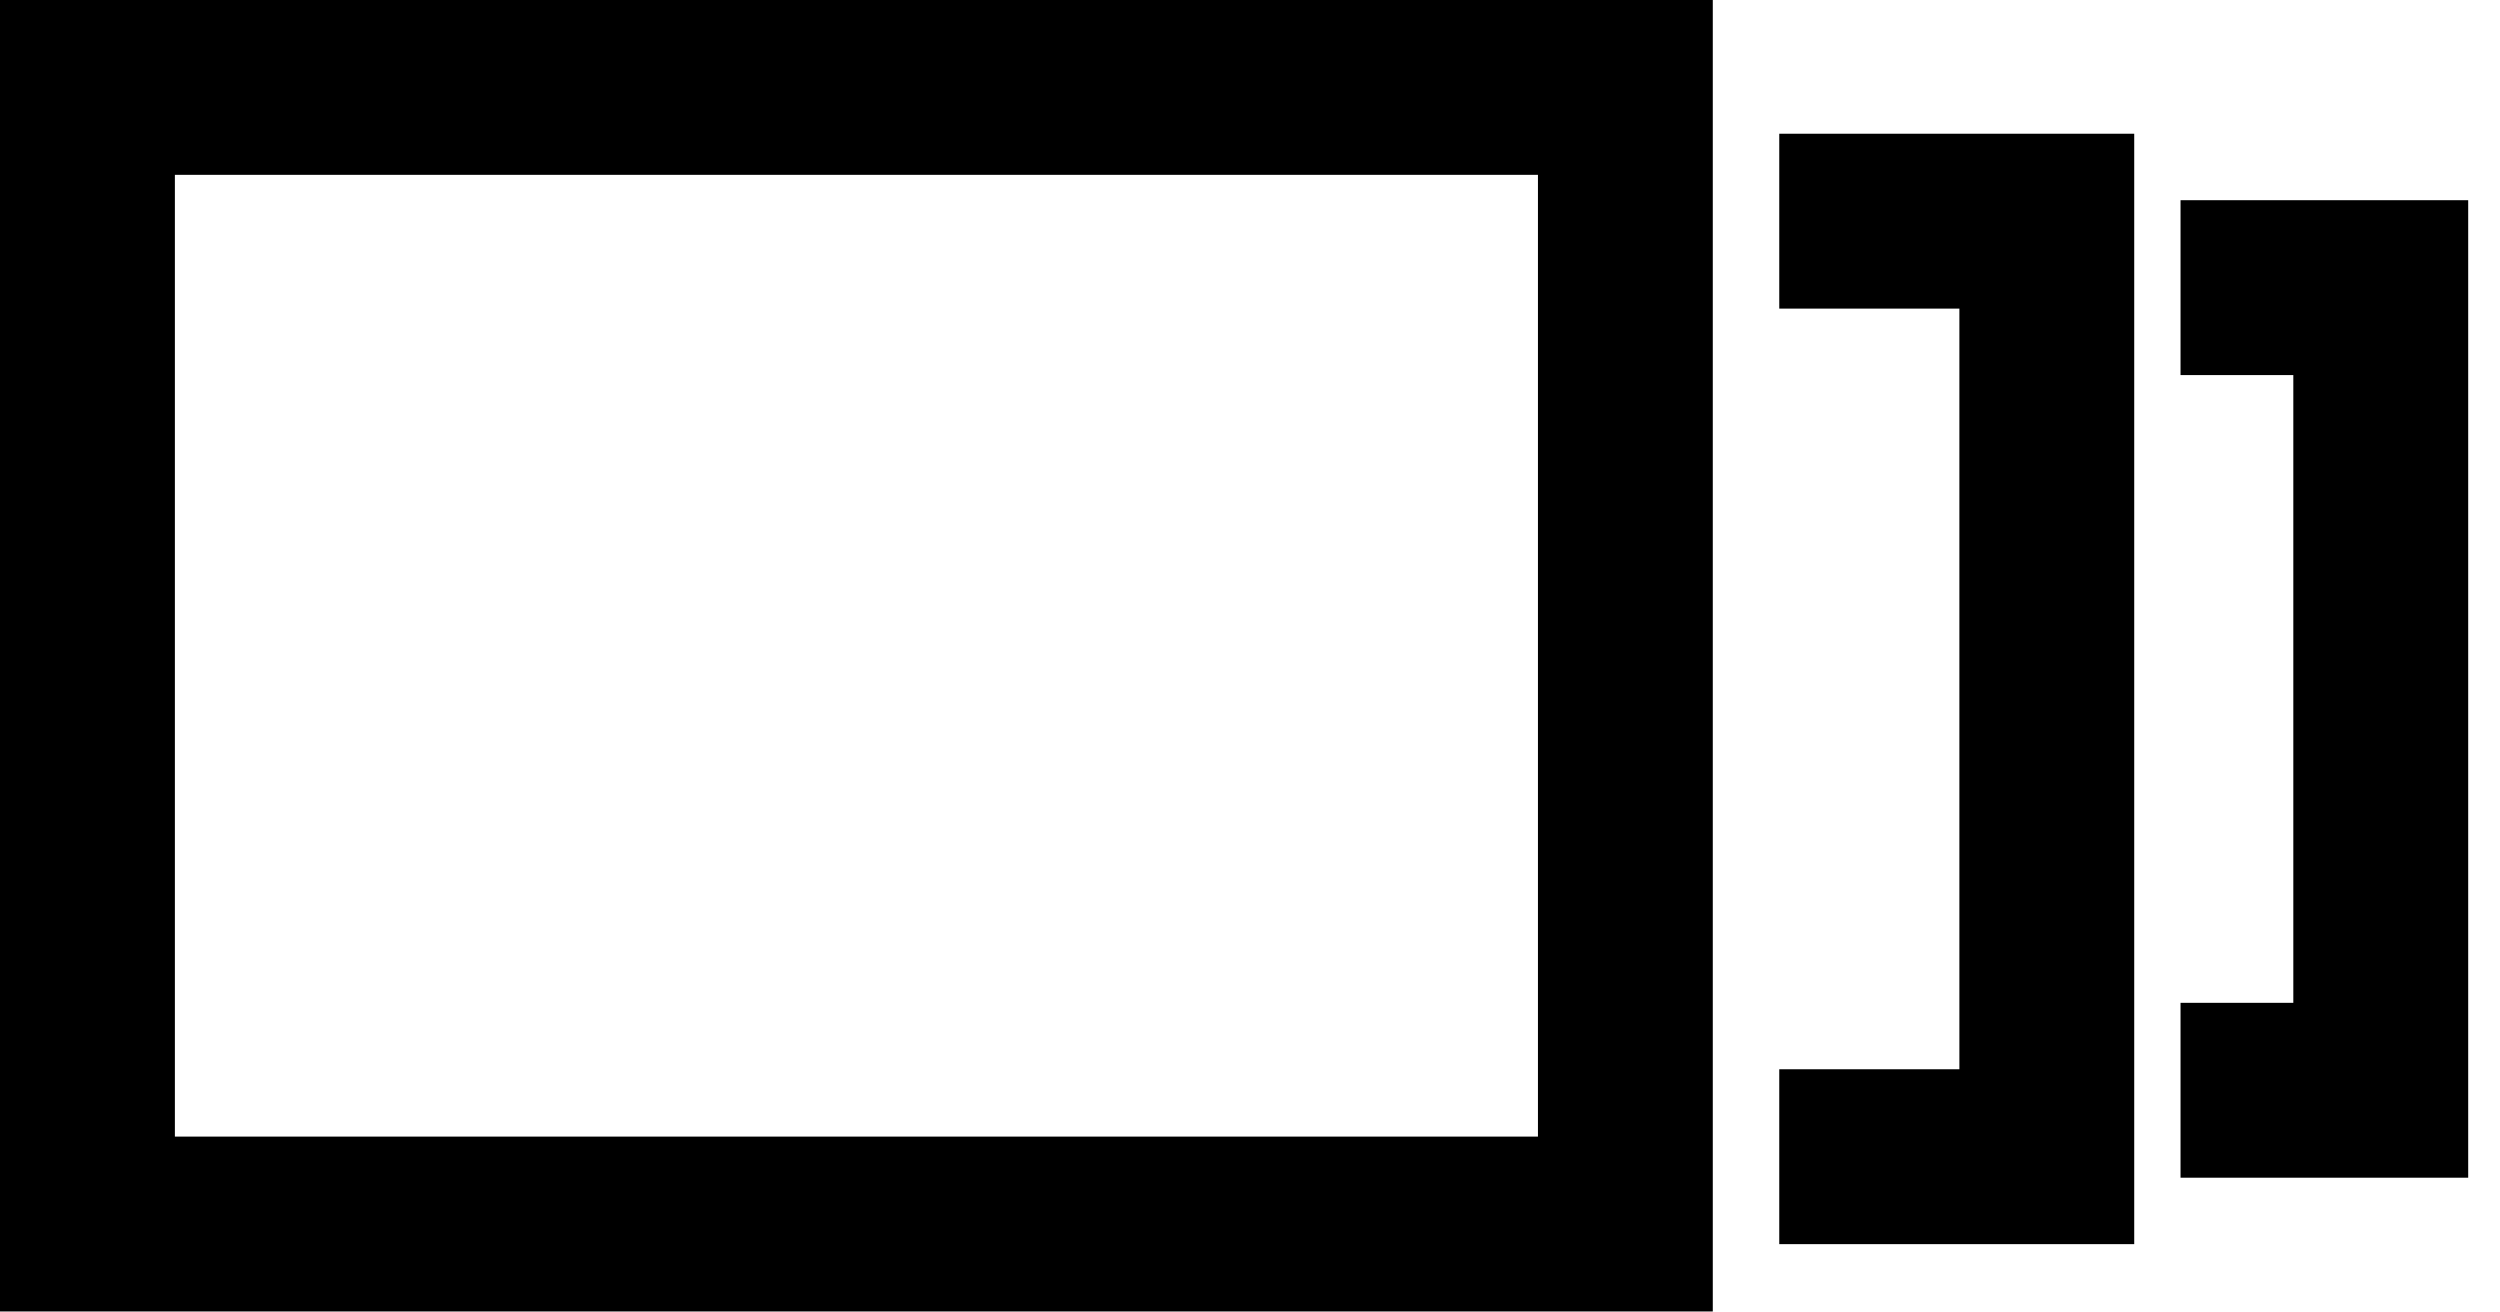
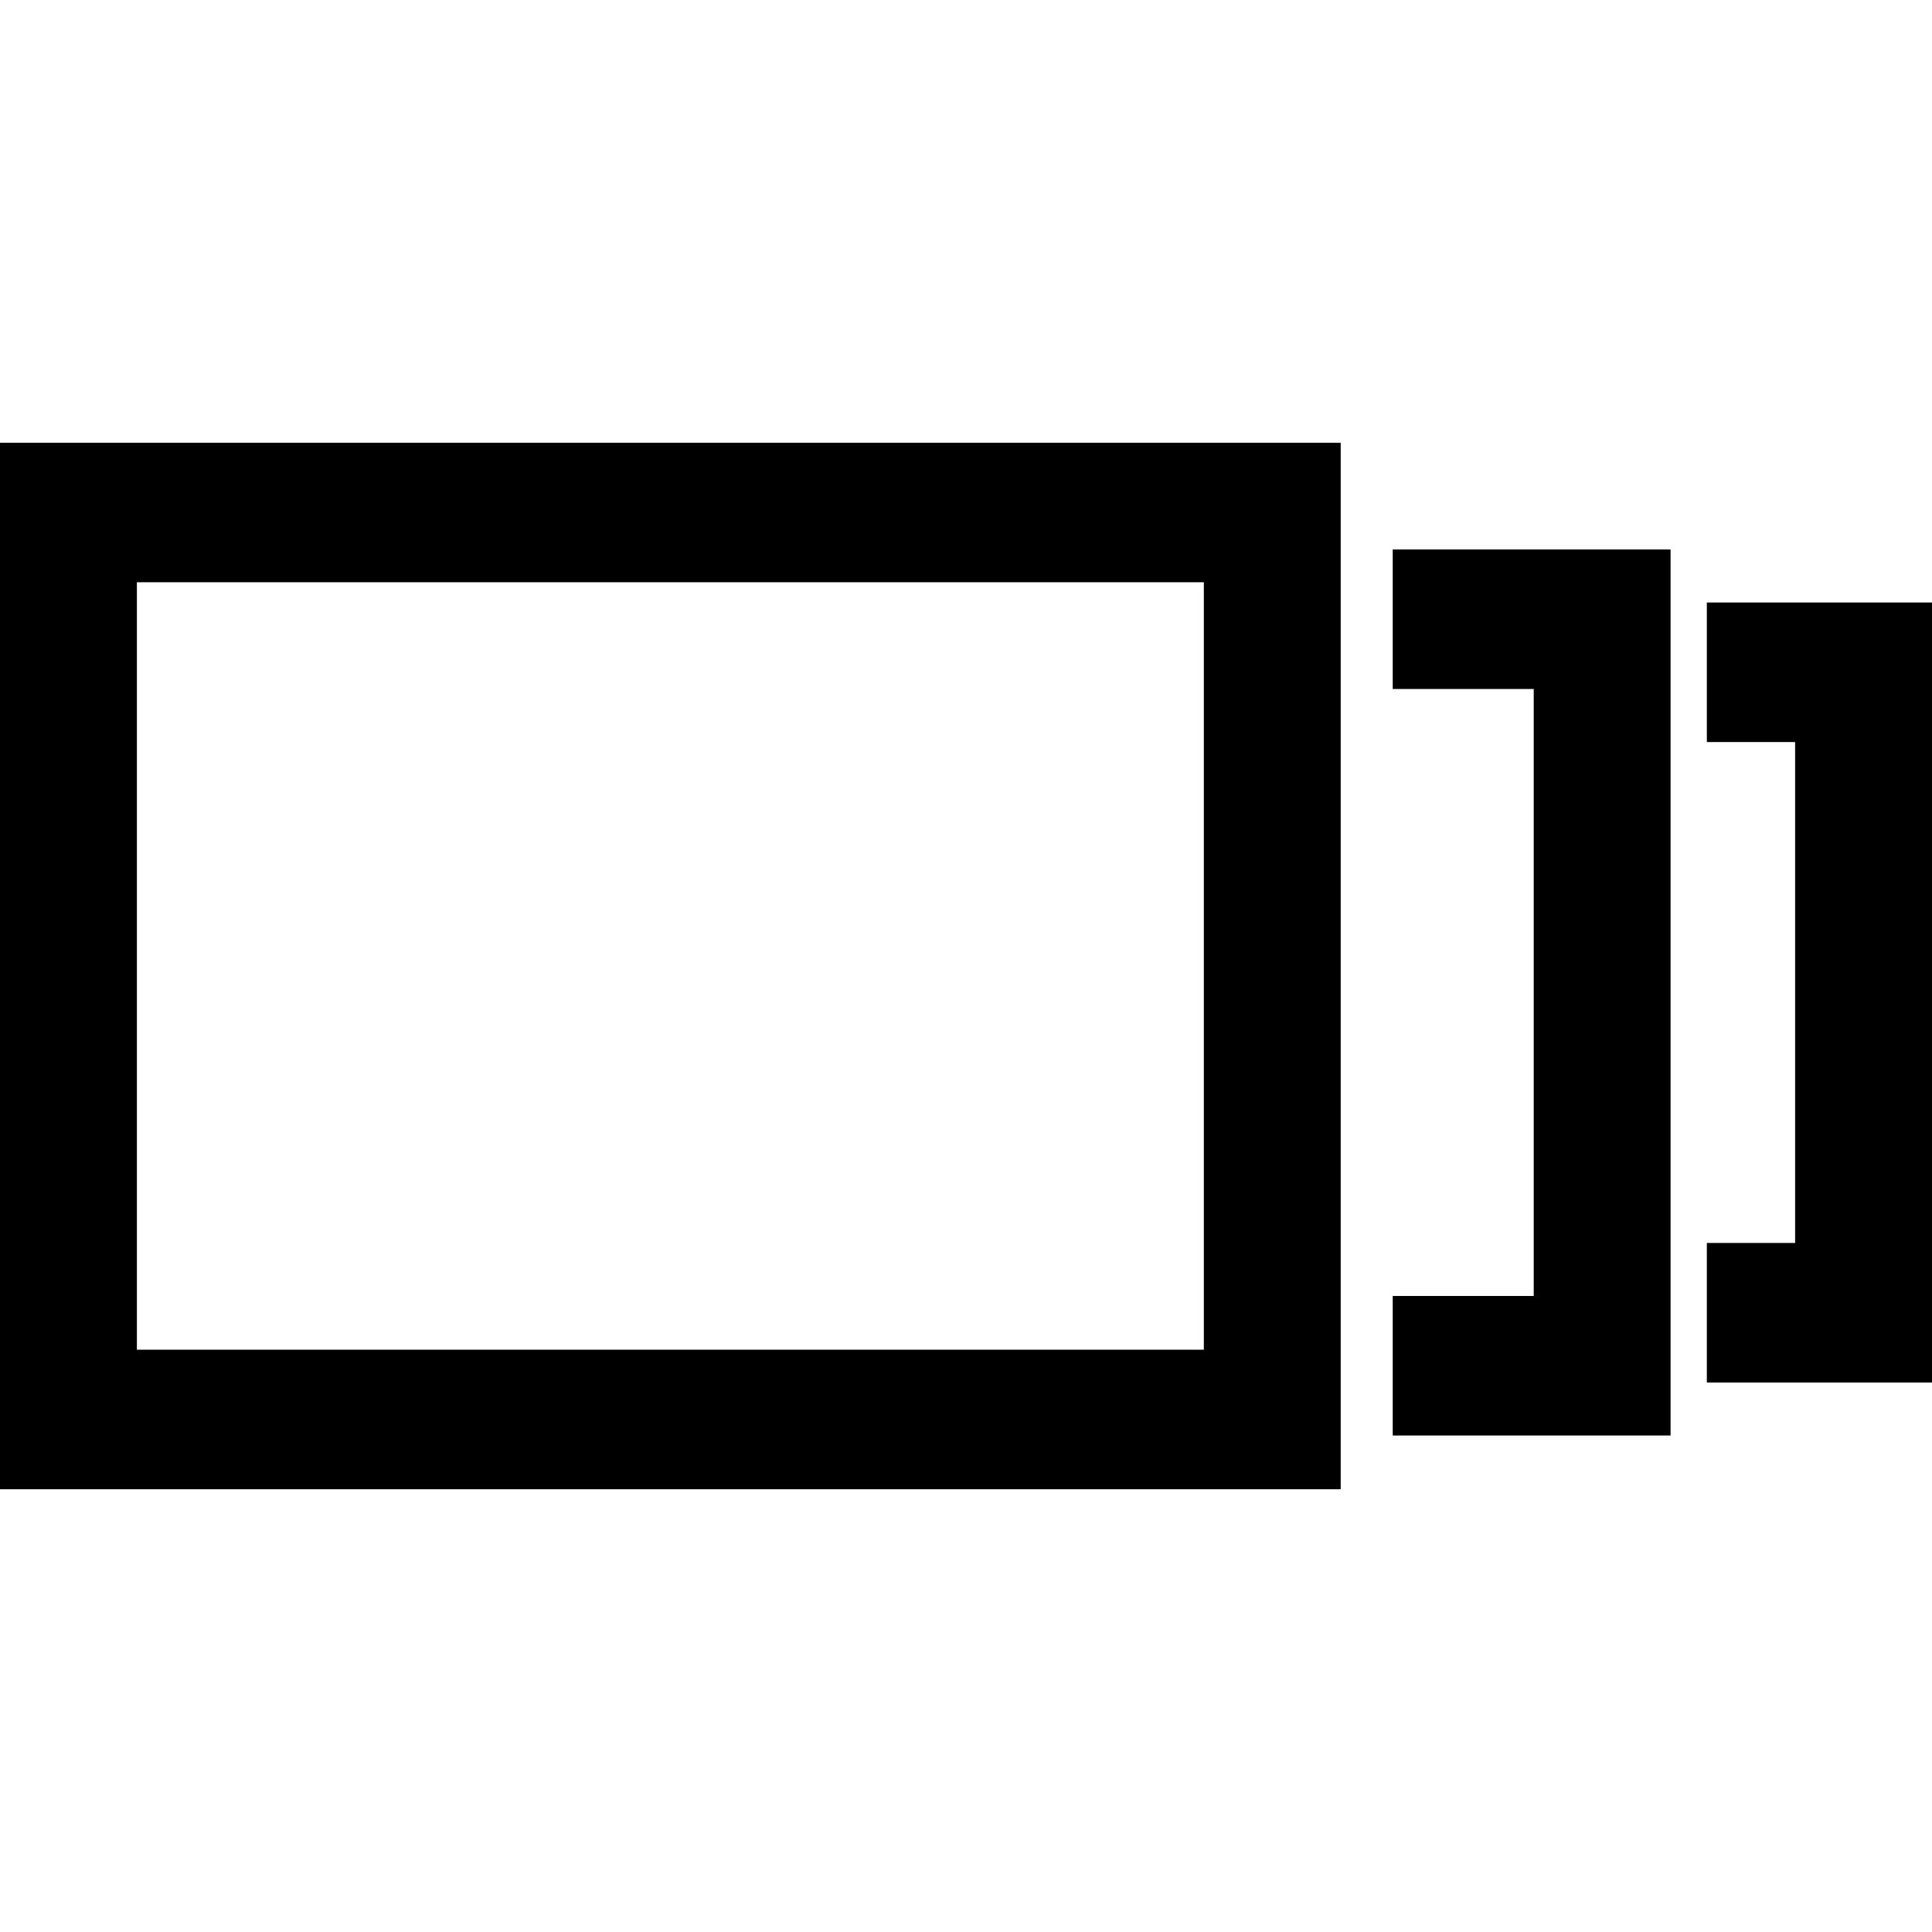
- <svg xmlns="http://www.w3.org/2000/svg" width="61" height="32" viewBox="0 0 61 32" fill="none">
-   <path fill-rule="evenodd" clip-rule="evenodd" d="M0 32H41.792V0H0V32ZM37.526 27.733H4.267V4.266H37.526V27.733ZM52.075 30.357H43.414V26.09H47.809V7.53H43.414V3.263H52.075V30.356V30.357ZM60.224 28.736H53.205V24.469H55.957V9.152H53.205V4.885H60.224V28.736Z" fill="black" />
+ <svg xmlns="http://www.w3.org/2000/svg" width="48" height="48" viewBox="0 0 48 48" fill="none">
+   <path fill-rule="evenodd" clip-rule="evenodd" d="M0 37H33.309V11H0V37ZM29.909 33.533H3.401V14.466H29.909V33.533ZM41.505 35.665H34.602V32.198H38.105V17.118H34.602V13.651H41.505V35.664V35.665ZM48 34.348H42.406V30.881H44.599V18.436H42.406V14.969H48V34.348Z" fill="black" />
</svg>
